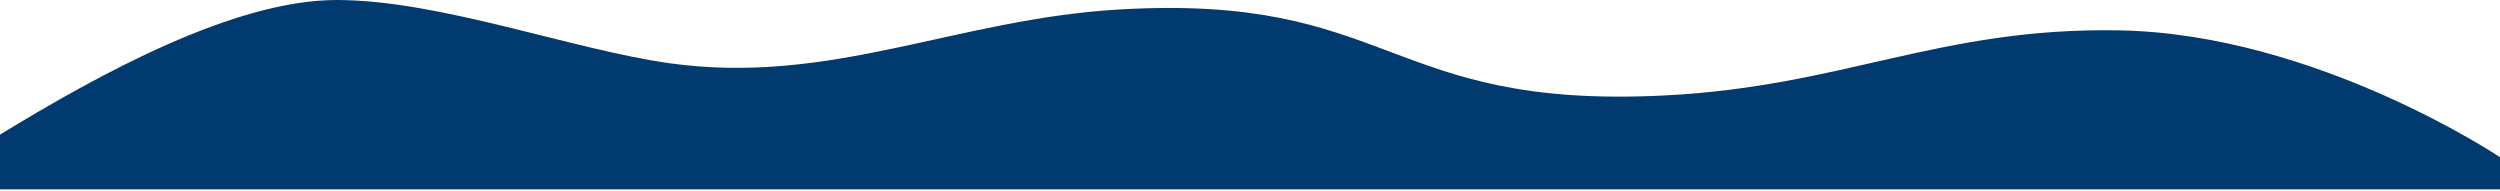
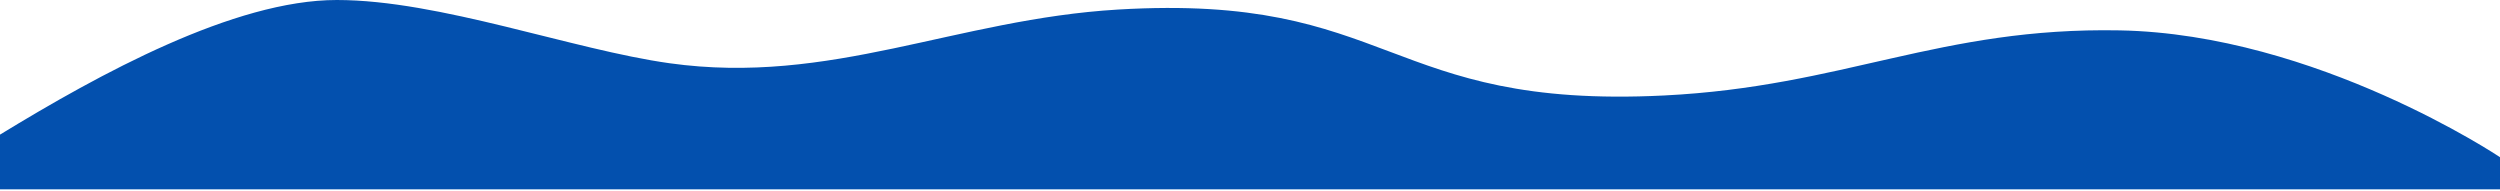
<svg xmlns="http://www.w3.org/2000/svg" width="1440" height="110" viewBox="0 0 1440 110" fill="none">
-   <path d="M194 0C134.857 0 57.24 42.593 0 77.545V109.045H1440V90.545C1440 90.545 1334.17 19.639 1221 17.499C1117.29 15.538 1062.07 49.846 958.5 54.996C797.5 63.001 802.594 -3.949 644 5.5C550.501 11.071 478.439 49.367 385.714 36.431C329.544 28.595 253.143 0 194 0Z" fill="#003A6F" />
+   <path d="M194 0C134.857 0 57.24 42.593 0 77.545V109.045H1440V90.545C1440 90.545 1334.17 19.639 1221 17.499C1117.29 15.538 1062.07 49.846 958.5 54.996C797.5 63.001 802.594 -3.949 644 5.5C550.501 11.071 478.439 49.367 385.714 36.431C329.544 28.595 253.143 0 194 0Z" fill="#0350AE" />
</svg>
